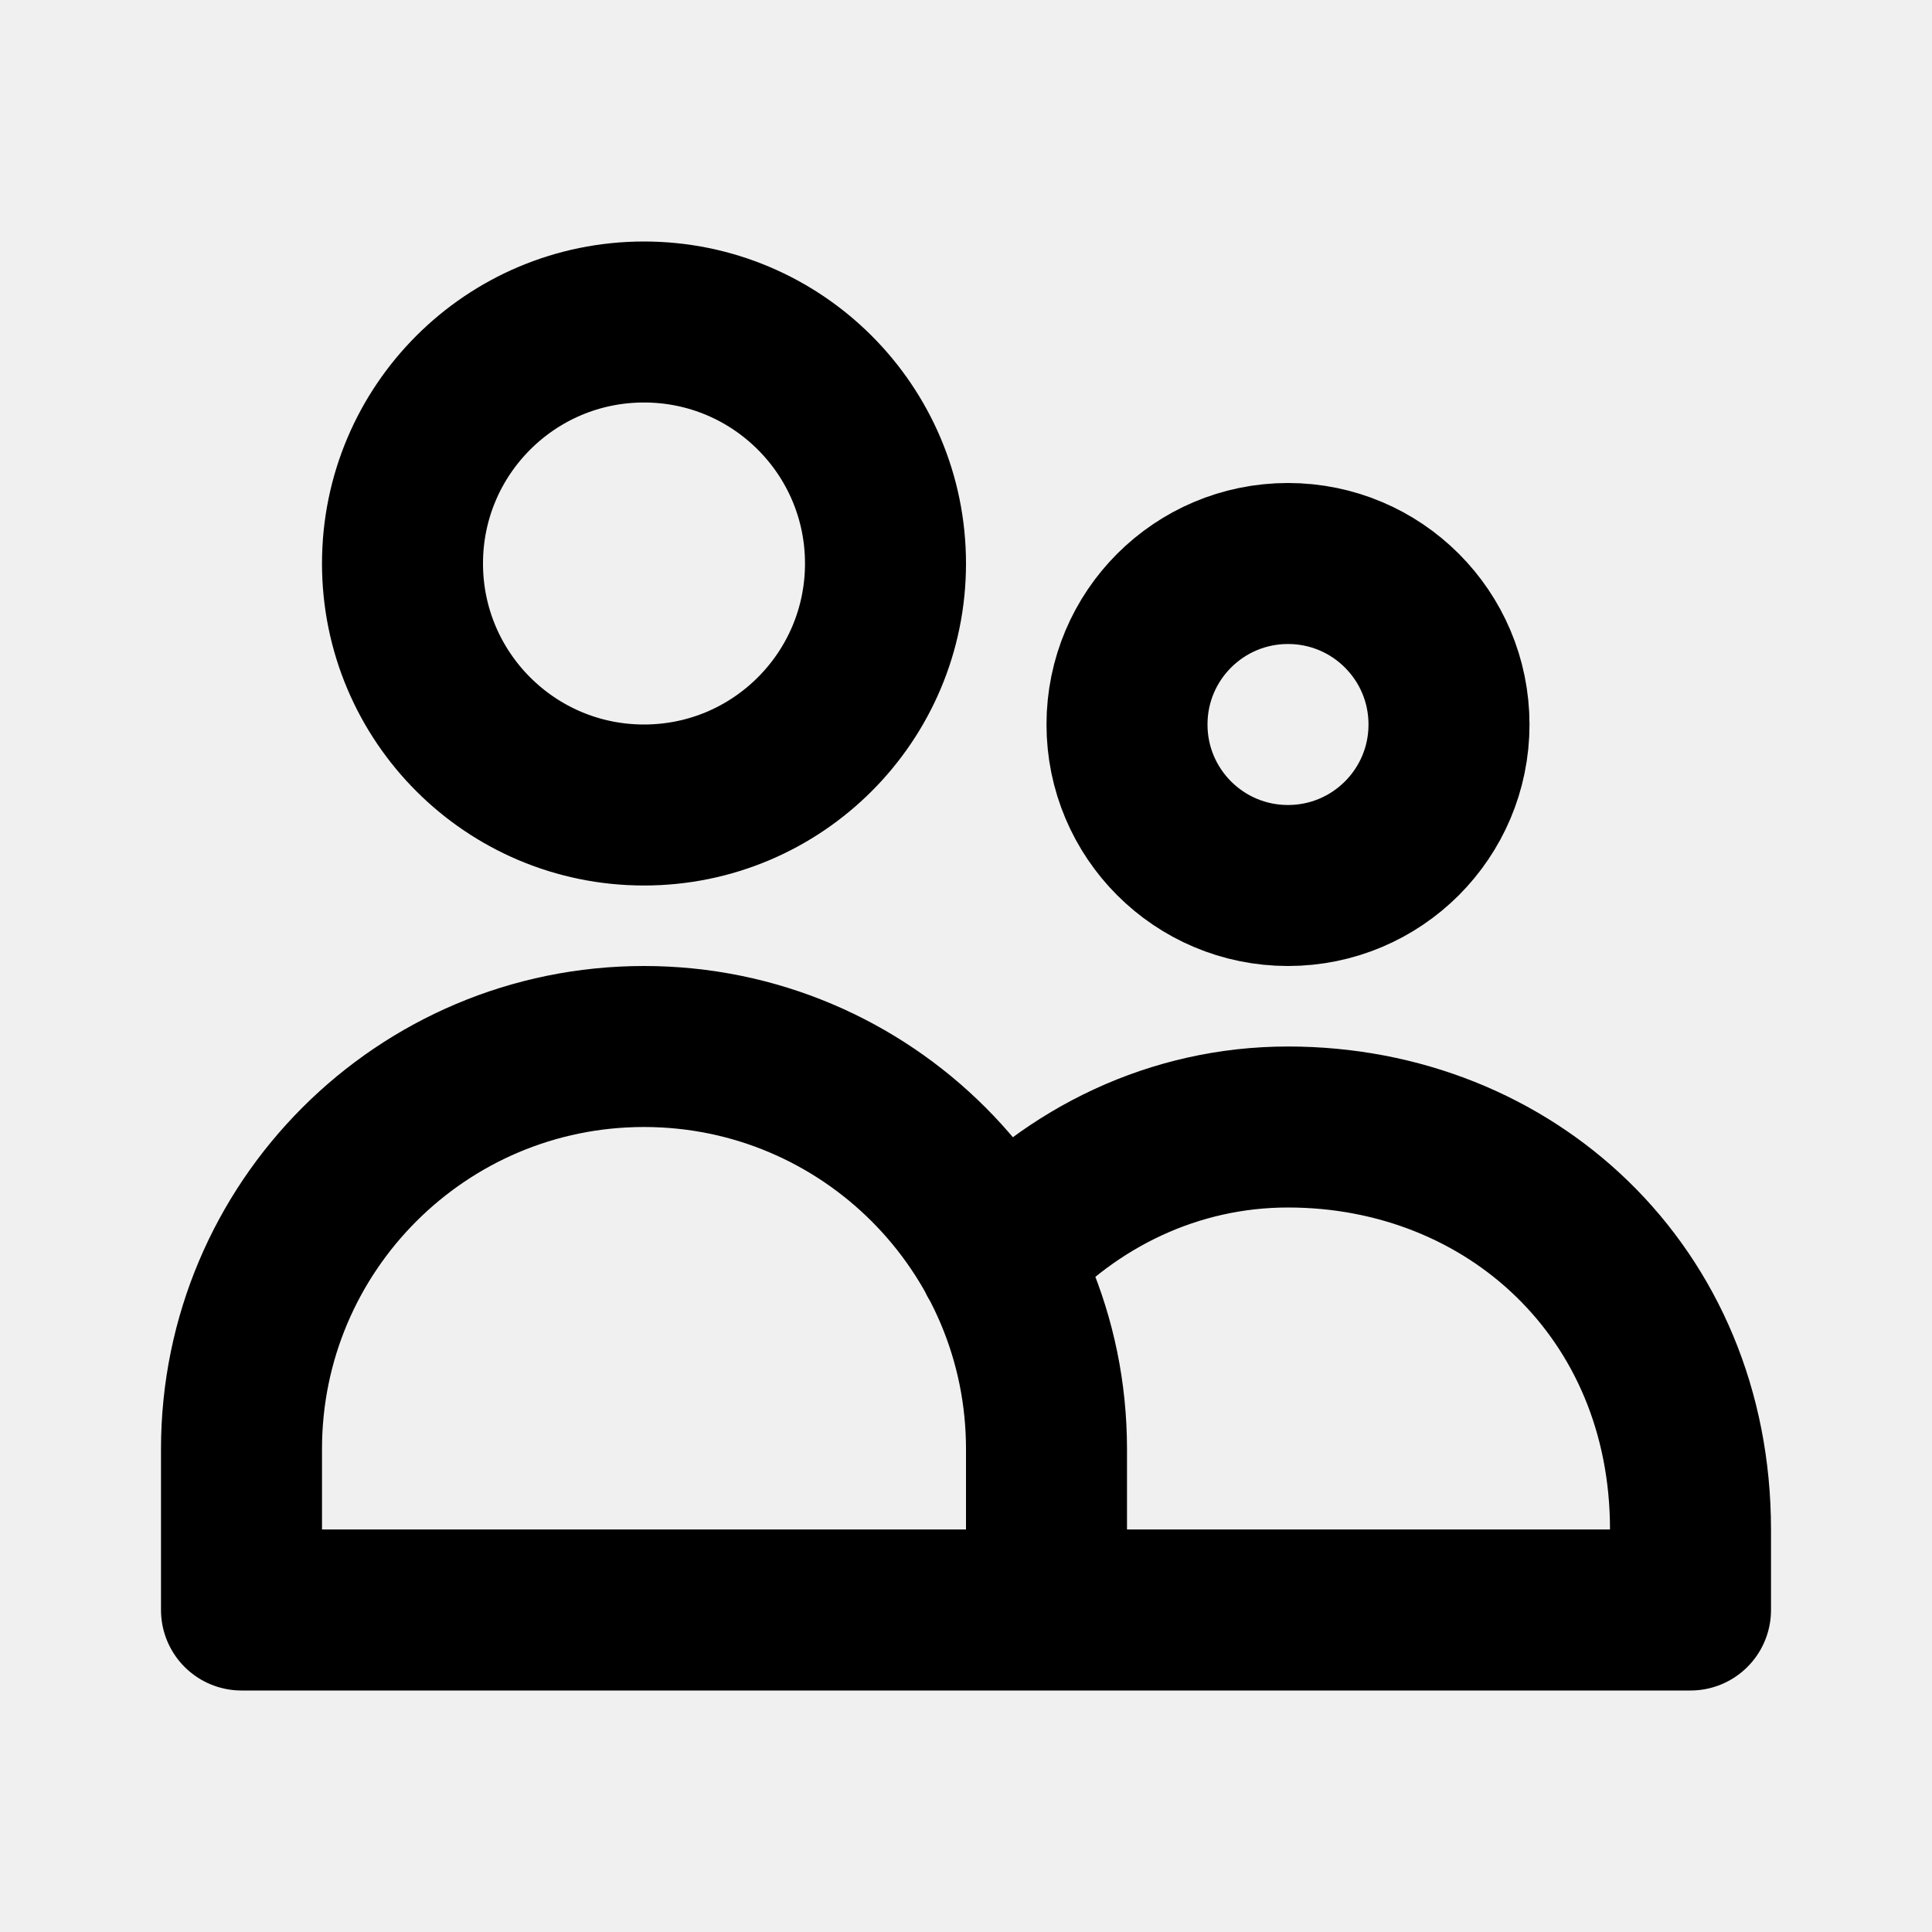
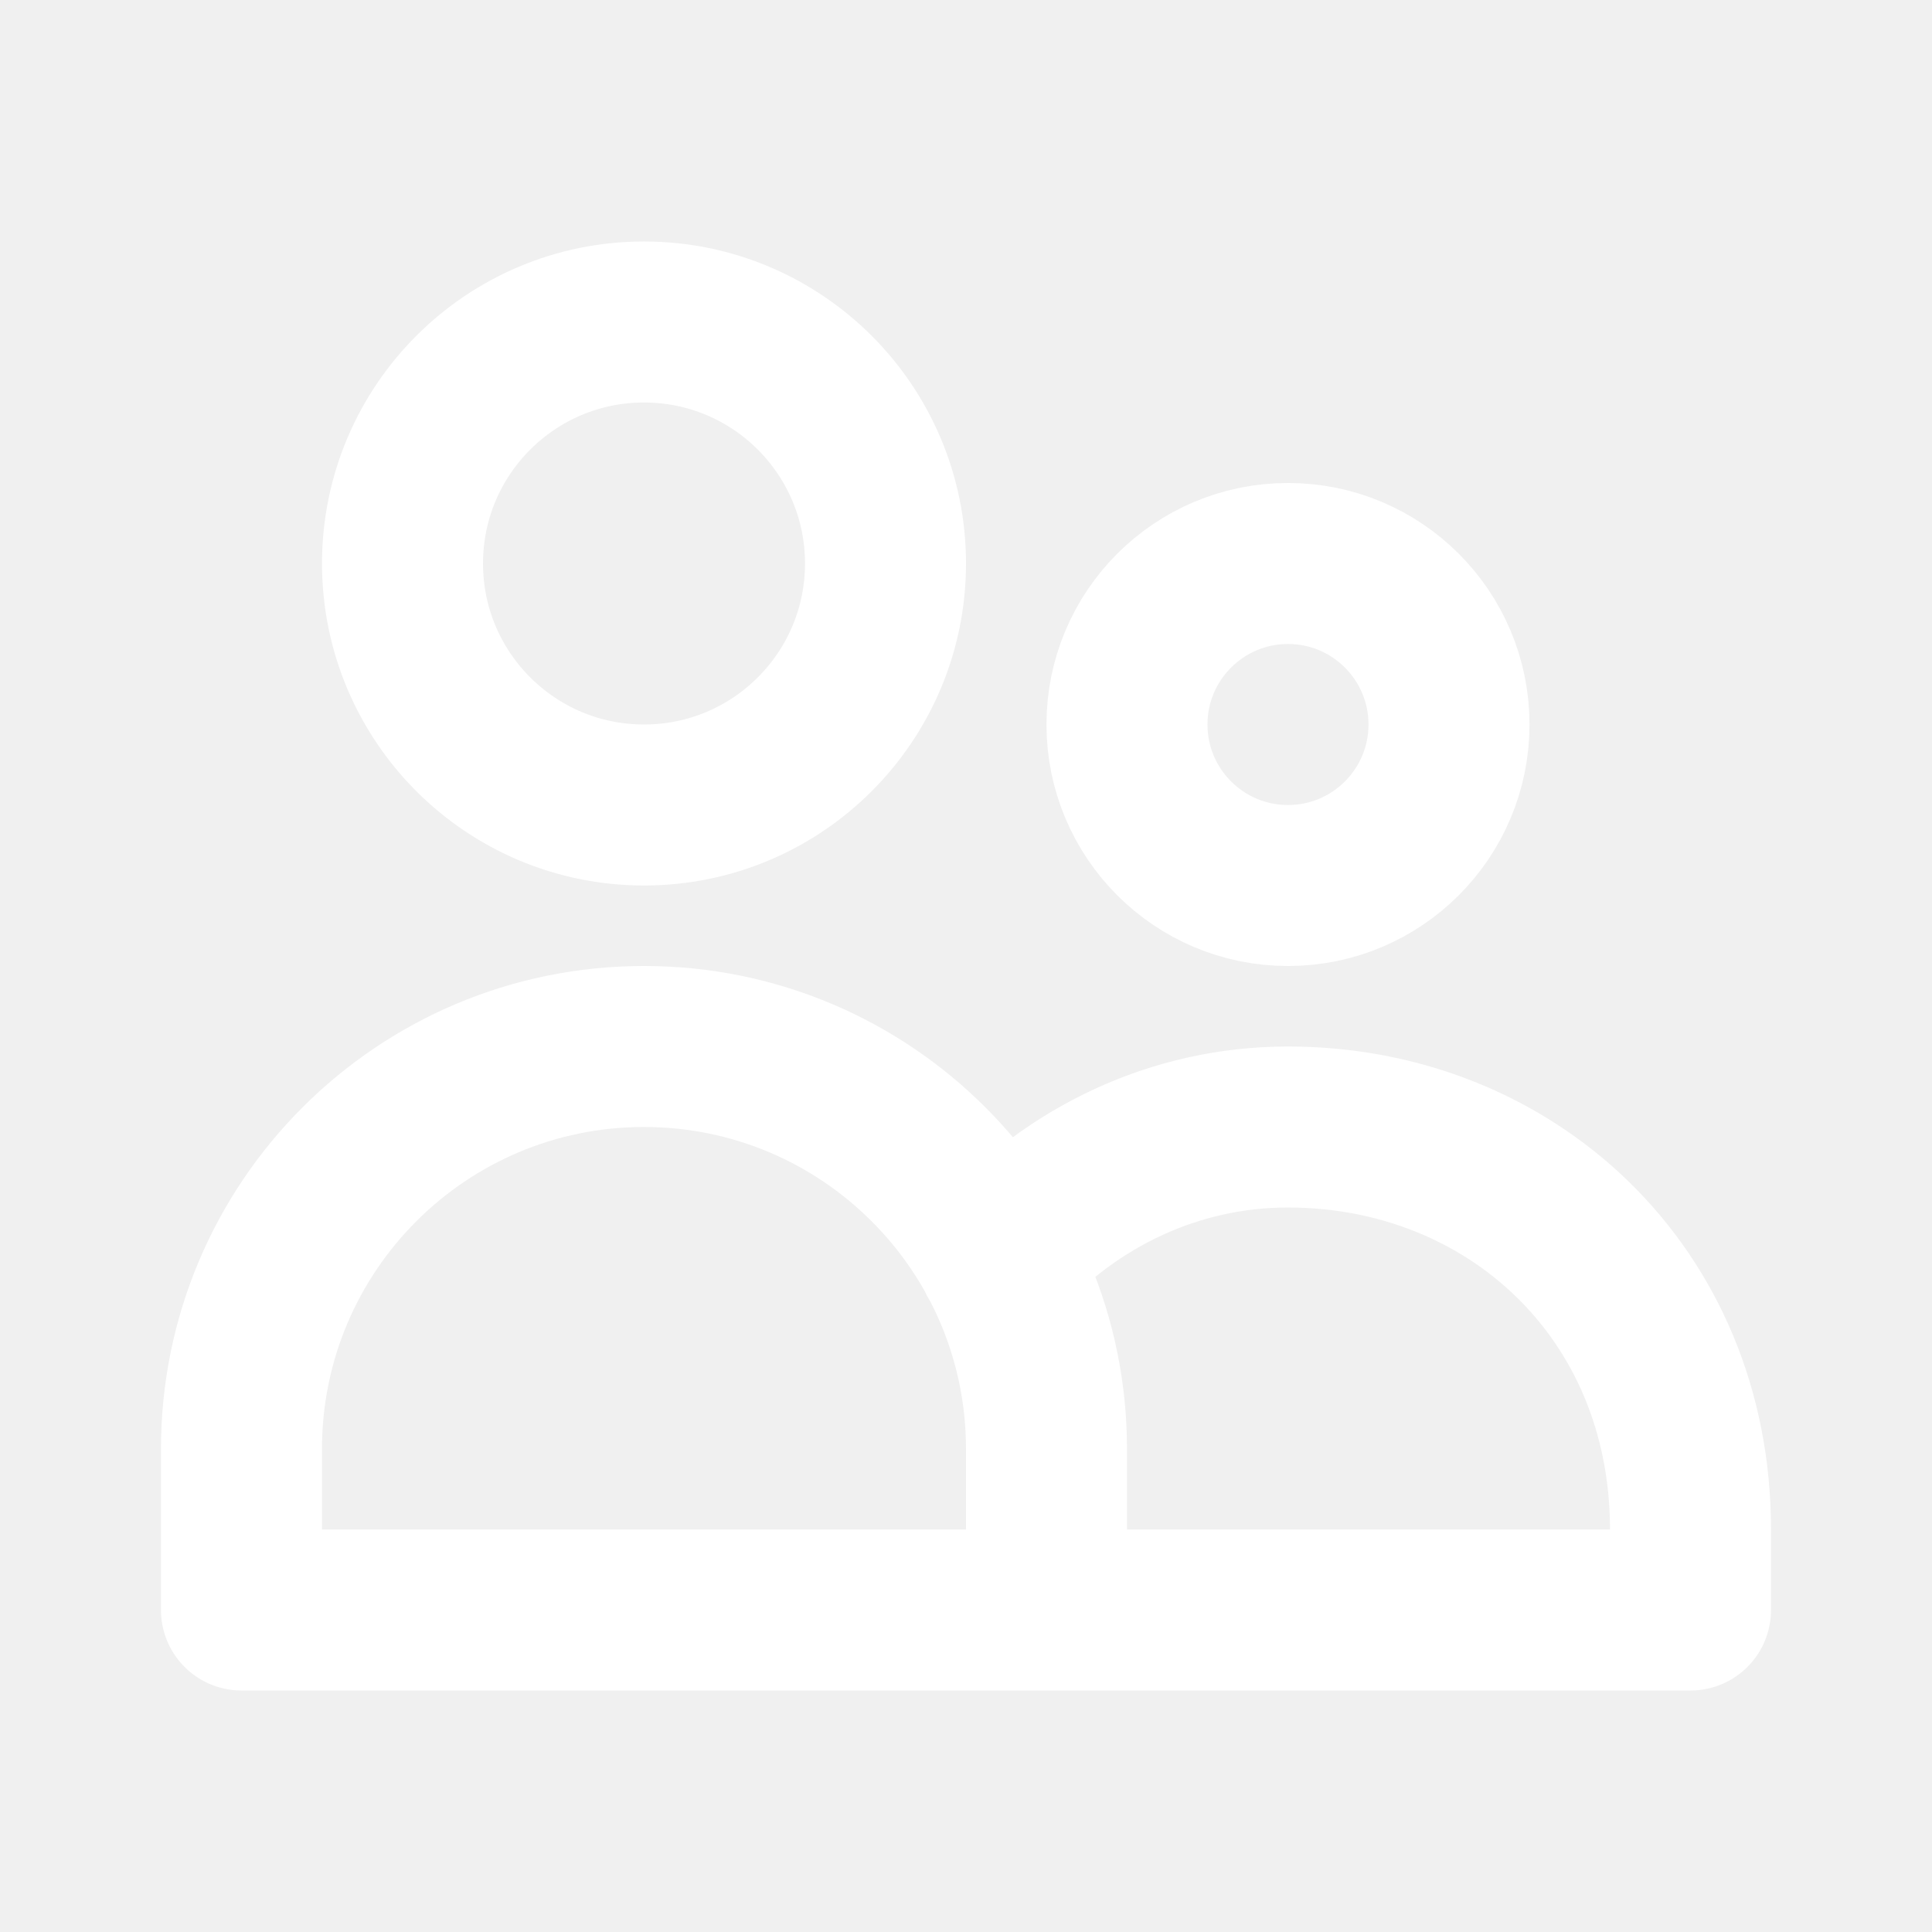
- <svg xmlns="http://www.w3.org/2000/svg" width="800px" height="800px" viewBox="0 0 24 24" fill="none">
-   <path d="M13 20V18C13 15.239 10.761 13 8 13C5.239 13 3 15.239 3 18V20H13ZM13 20H21V19C21 16.055 18.761 14 16 14C14.587 14 13.31 14.626 12.401 15.631M11 7C11 8.657 9.657 10 8 10C6.343 10 5 8.657 5 7C5 5.343 6.343 4 8 4C9.657 4 11 5.343 11 7ZM18 9C18 10.105 17.105 11 16 11C14.895 11 14 10.105 14 9C14 7.895 14.895 7 16 7C17.105 7 18 7.895 18 9Z" stroke="#000000" stroke-width="2" stroke-linecap="round" stroke-linejoin="round" />
+ <svg xmlns="http://www.w3.org/2000/svg" id="Layer_1" version="1.1" viewBox="0 0 800 800">
+   <defs>
+     <style>
+       .st0 {
+         fill: none;
+         stroke: #fff;
+         stroke-linecap: round;
+         stroke-linejoin: round;
+         stroke-width: 66.67px;
+       }
+     </style>
+   </defs>
+   <path class="st0" d="M433.33,666.67v-66.67c0-92.05-74.62-166.67-166.67-166.67s-166.67,74.62-166.67,166.67v66.67h333.33ZM433.33,666.67h266.67v-33.33c0-98.18-74.62-166.67-166.67-166.67-47.11,0-89.66,20.85-119.97,54.37M366.67,233.33c0,55.23-44.77,100-100,100s-100-44.77-100-100,44.77-100,100-100,100,44.77,100,100ZM600,300c0,36.82-29.85,66.67-66.67,66.67s-66.67-29.85-66.67-66.67,29.85-66.67,66.67-66.67,66.67,29.85,66.67,66.67Z" />
</svg>
